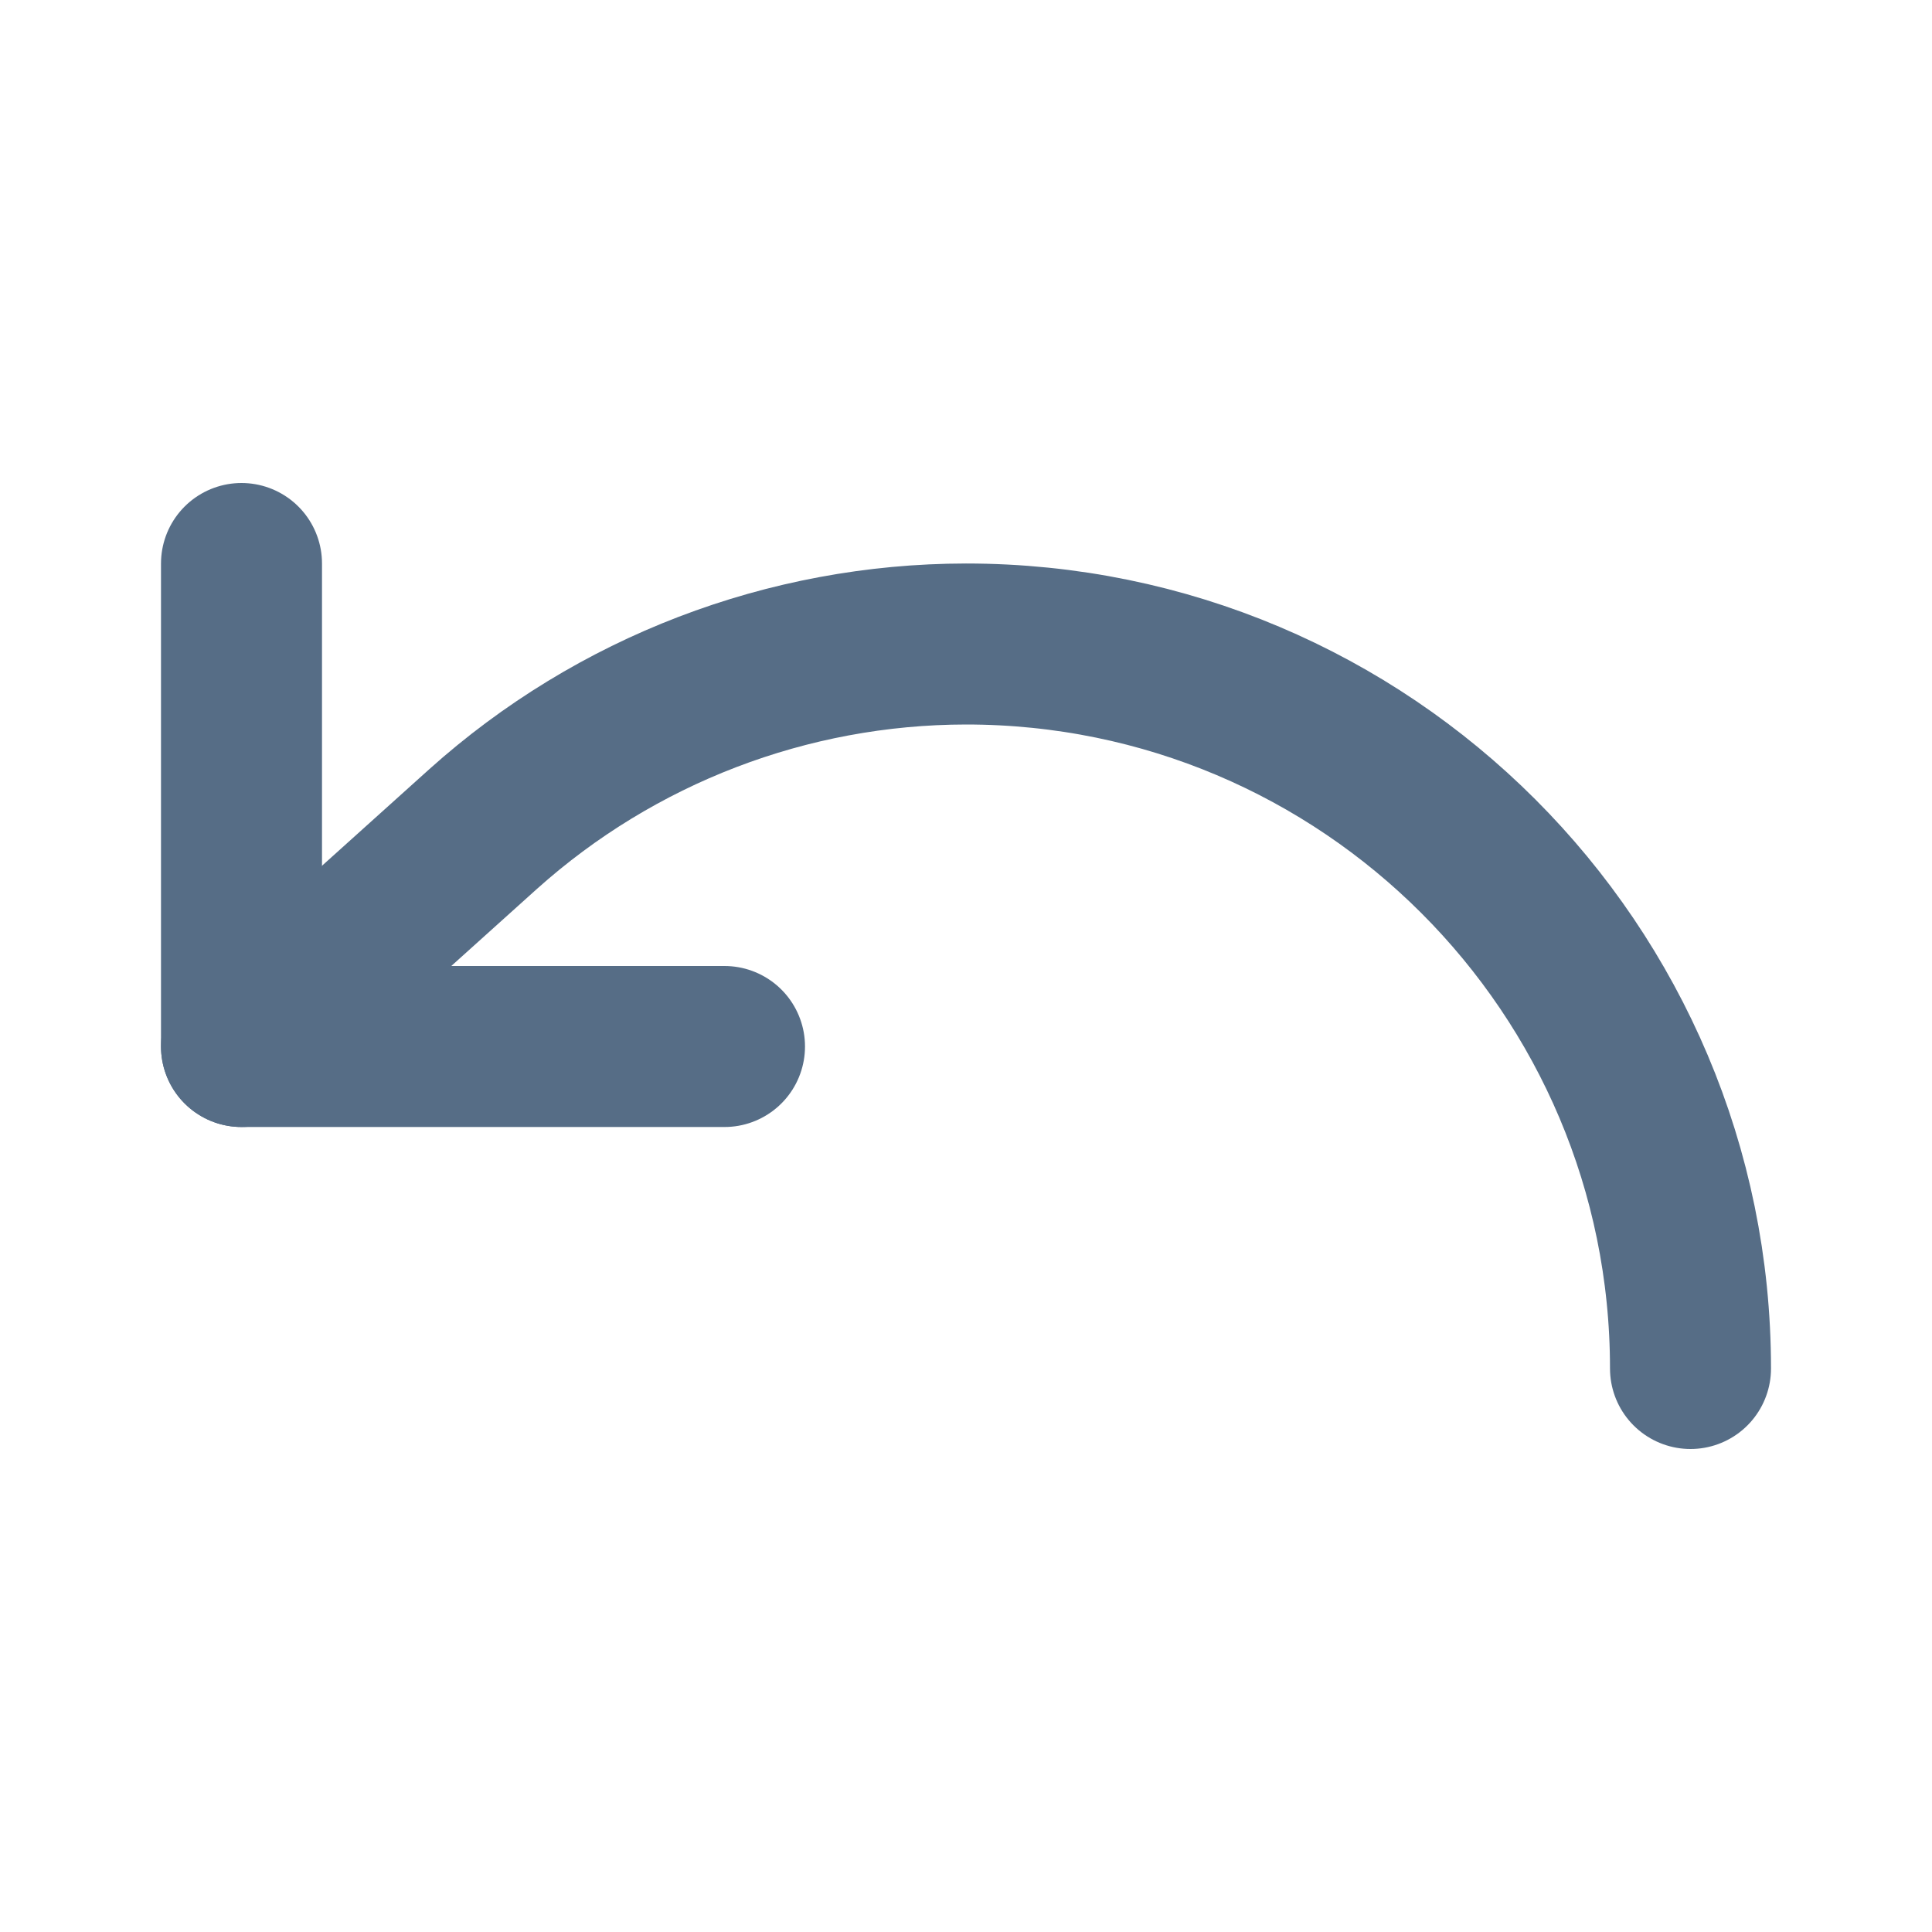
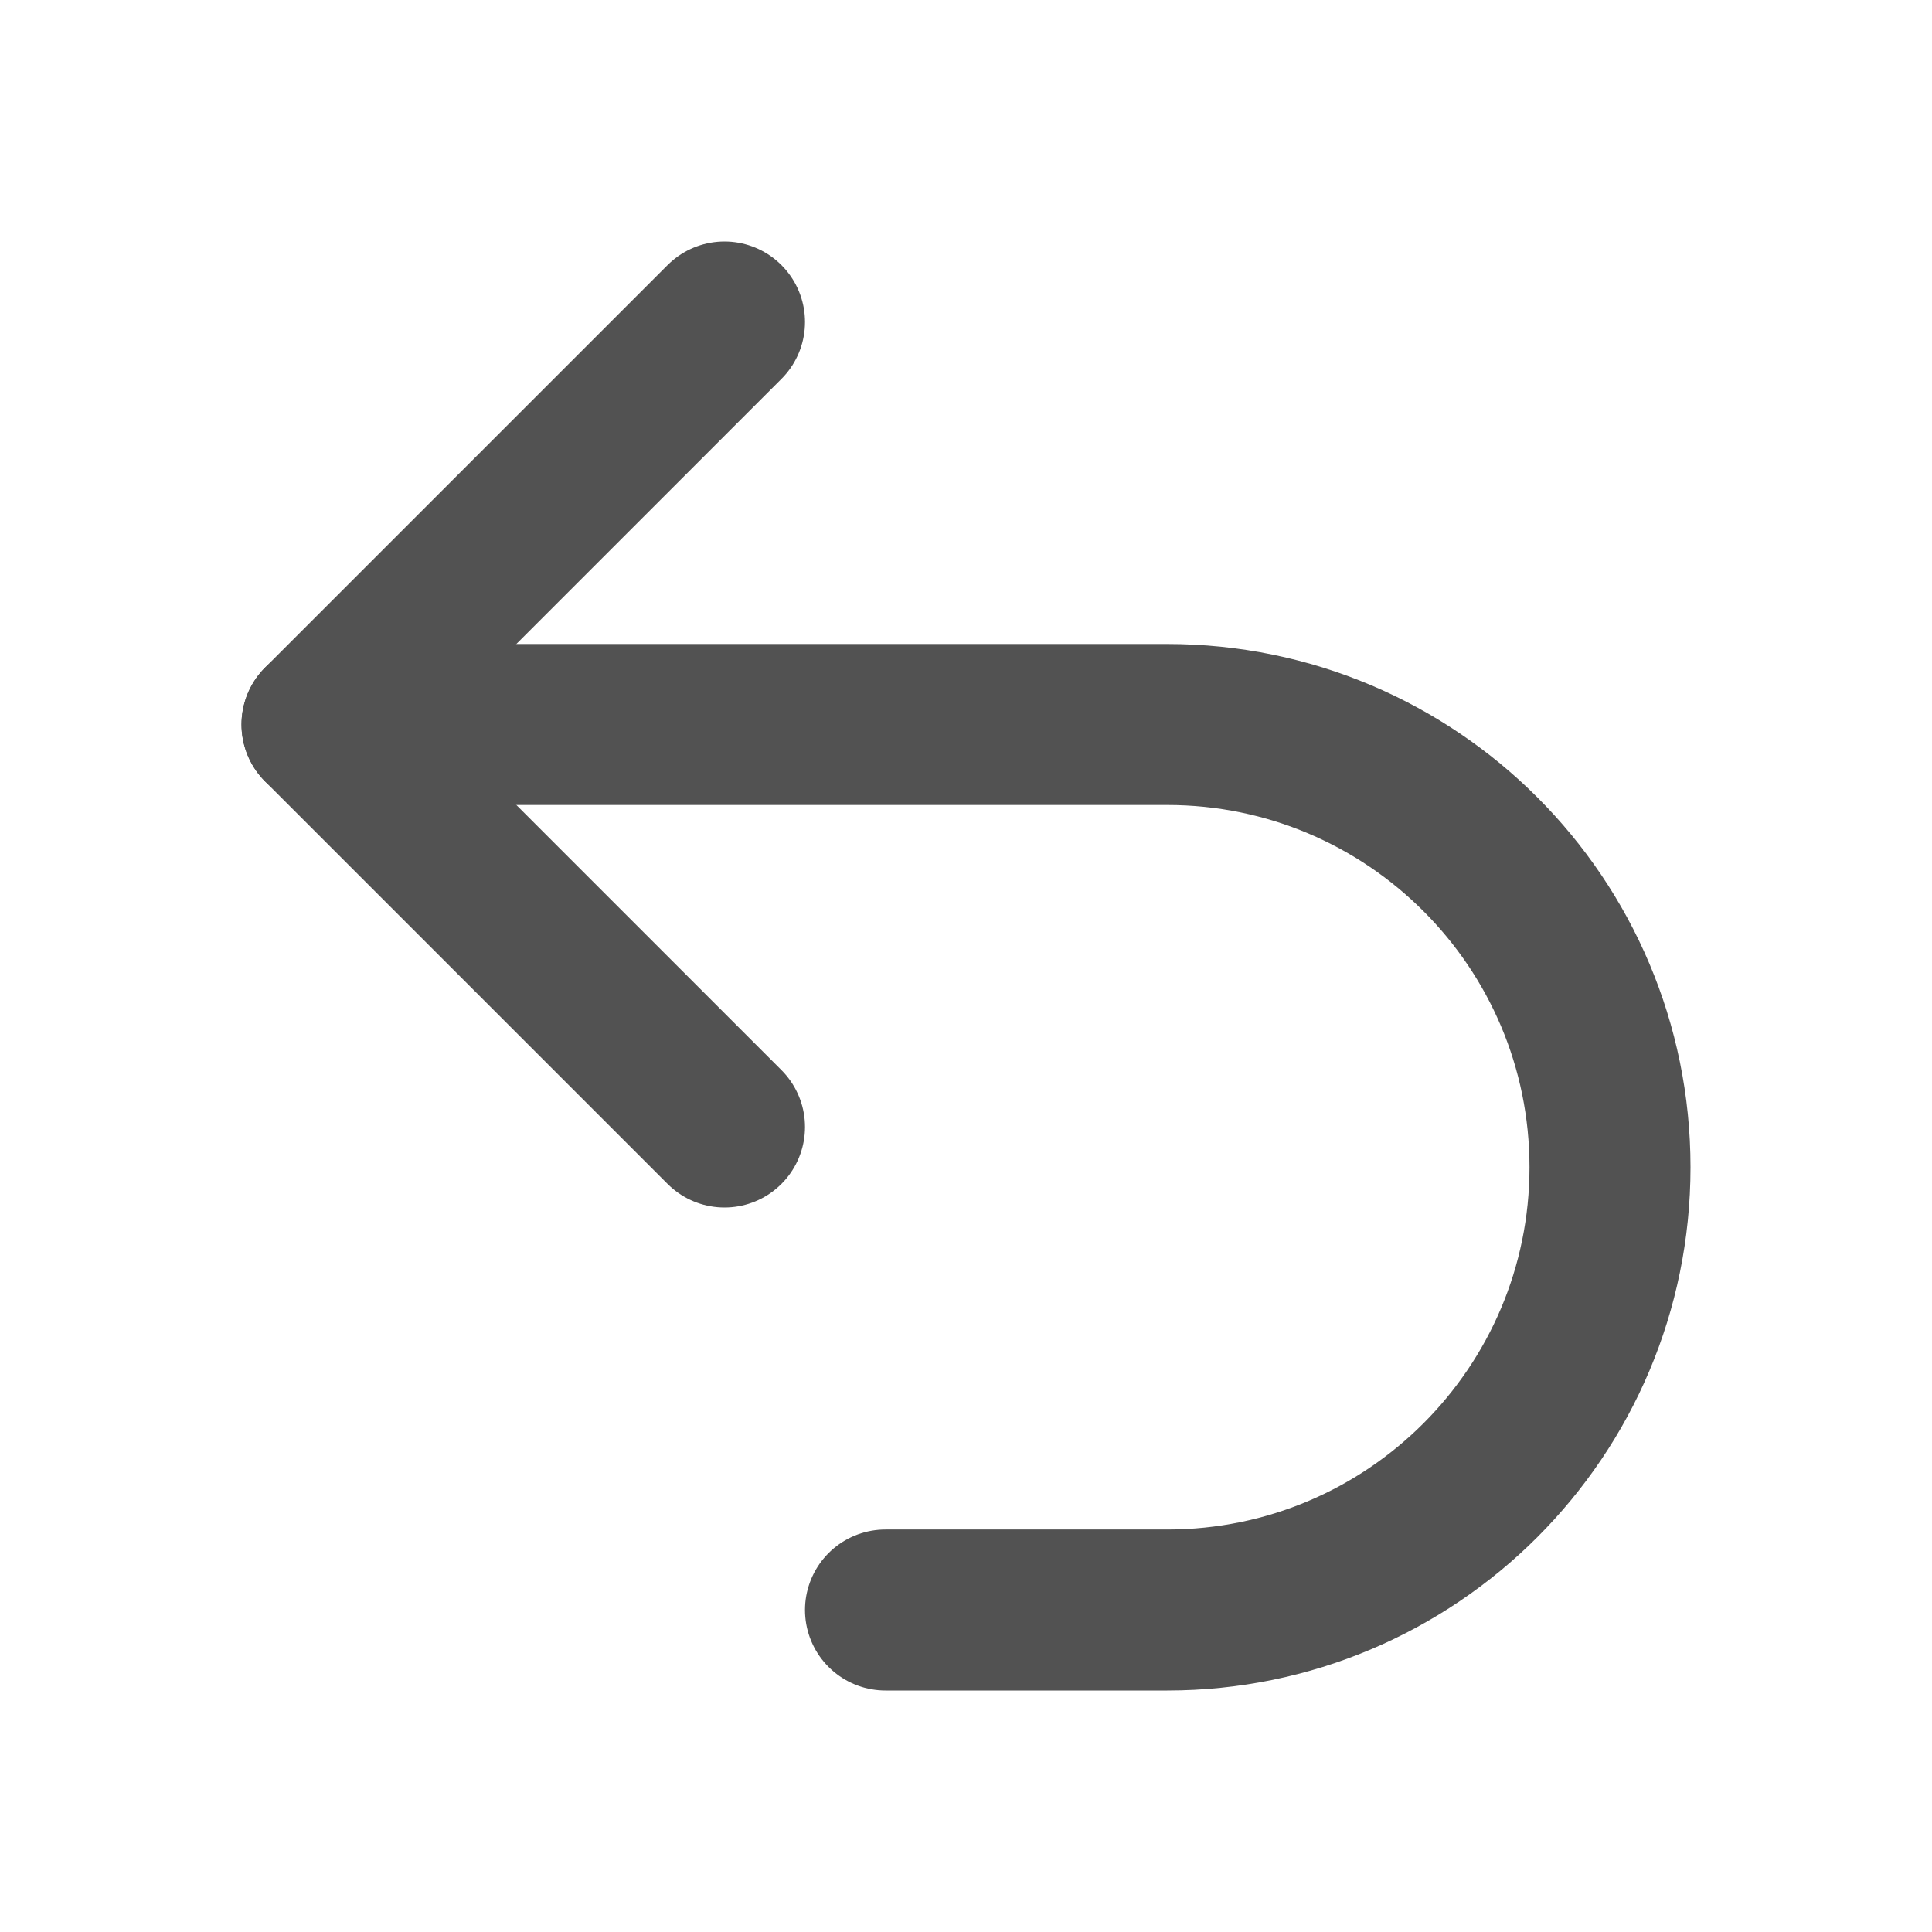
- <svg xmlns="http://www.w3.org/2000/svg" width="24" height="24" fill="none" stroke="currentColor" stroke-width="2" stroke-linecap="round" stroke-linejoin="round">
-   <path d="M3 7v6h6" style="stroke:#566d86;stroke-opacity:1" />
-   <path d="M21 17a9 9 0 0 0-9-9 9 9 0 0 0-6 2.3L3 13" style="stroke:#566d86;stroke-opacity:1" />
+ <svg xmlns="http://www.w3.org/2000/svg" width="24" height="24" viewBox="0 0 24 24" fill="none" stroke="#525252" stroke-width="2" stroke-linecap="round" stroke-linejoin="round">
+   <path d="M9 14 4 9l5-5" />
+   <path d="M4 9h10.5a5.5 5.5 0 0 1 5.5 5.5a5.5 5.5 0 0 1-5.5 5.5H11" />
</svg>
